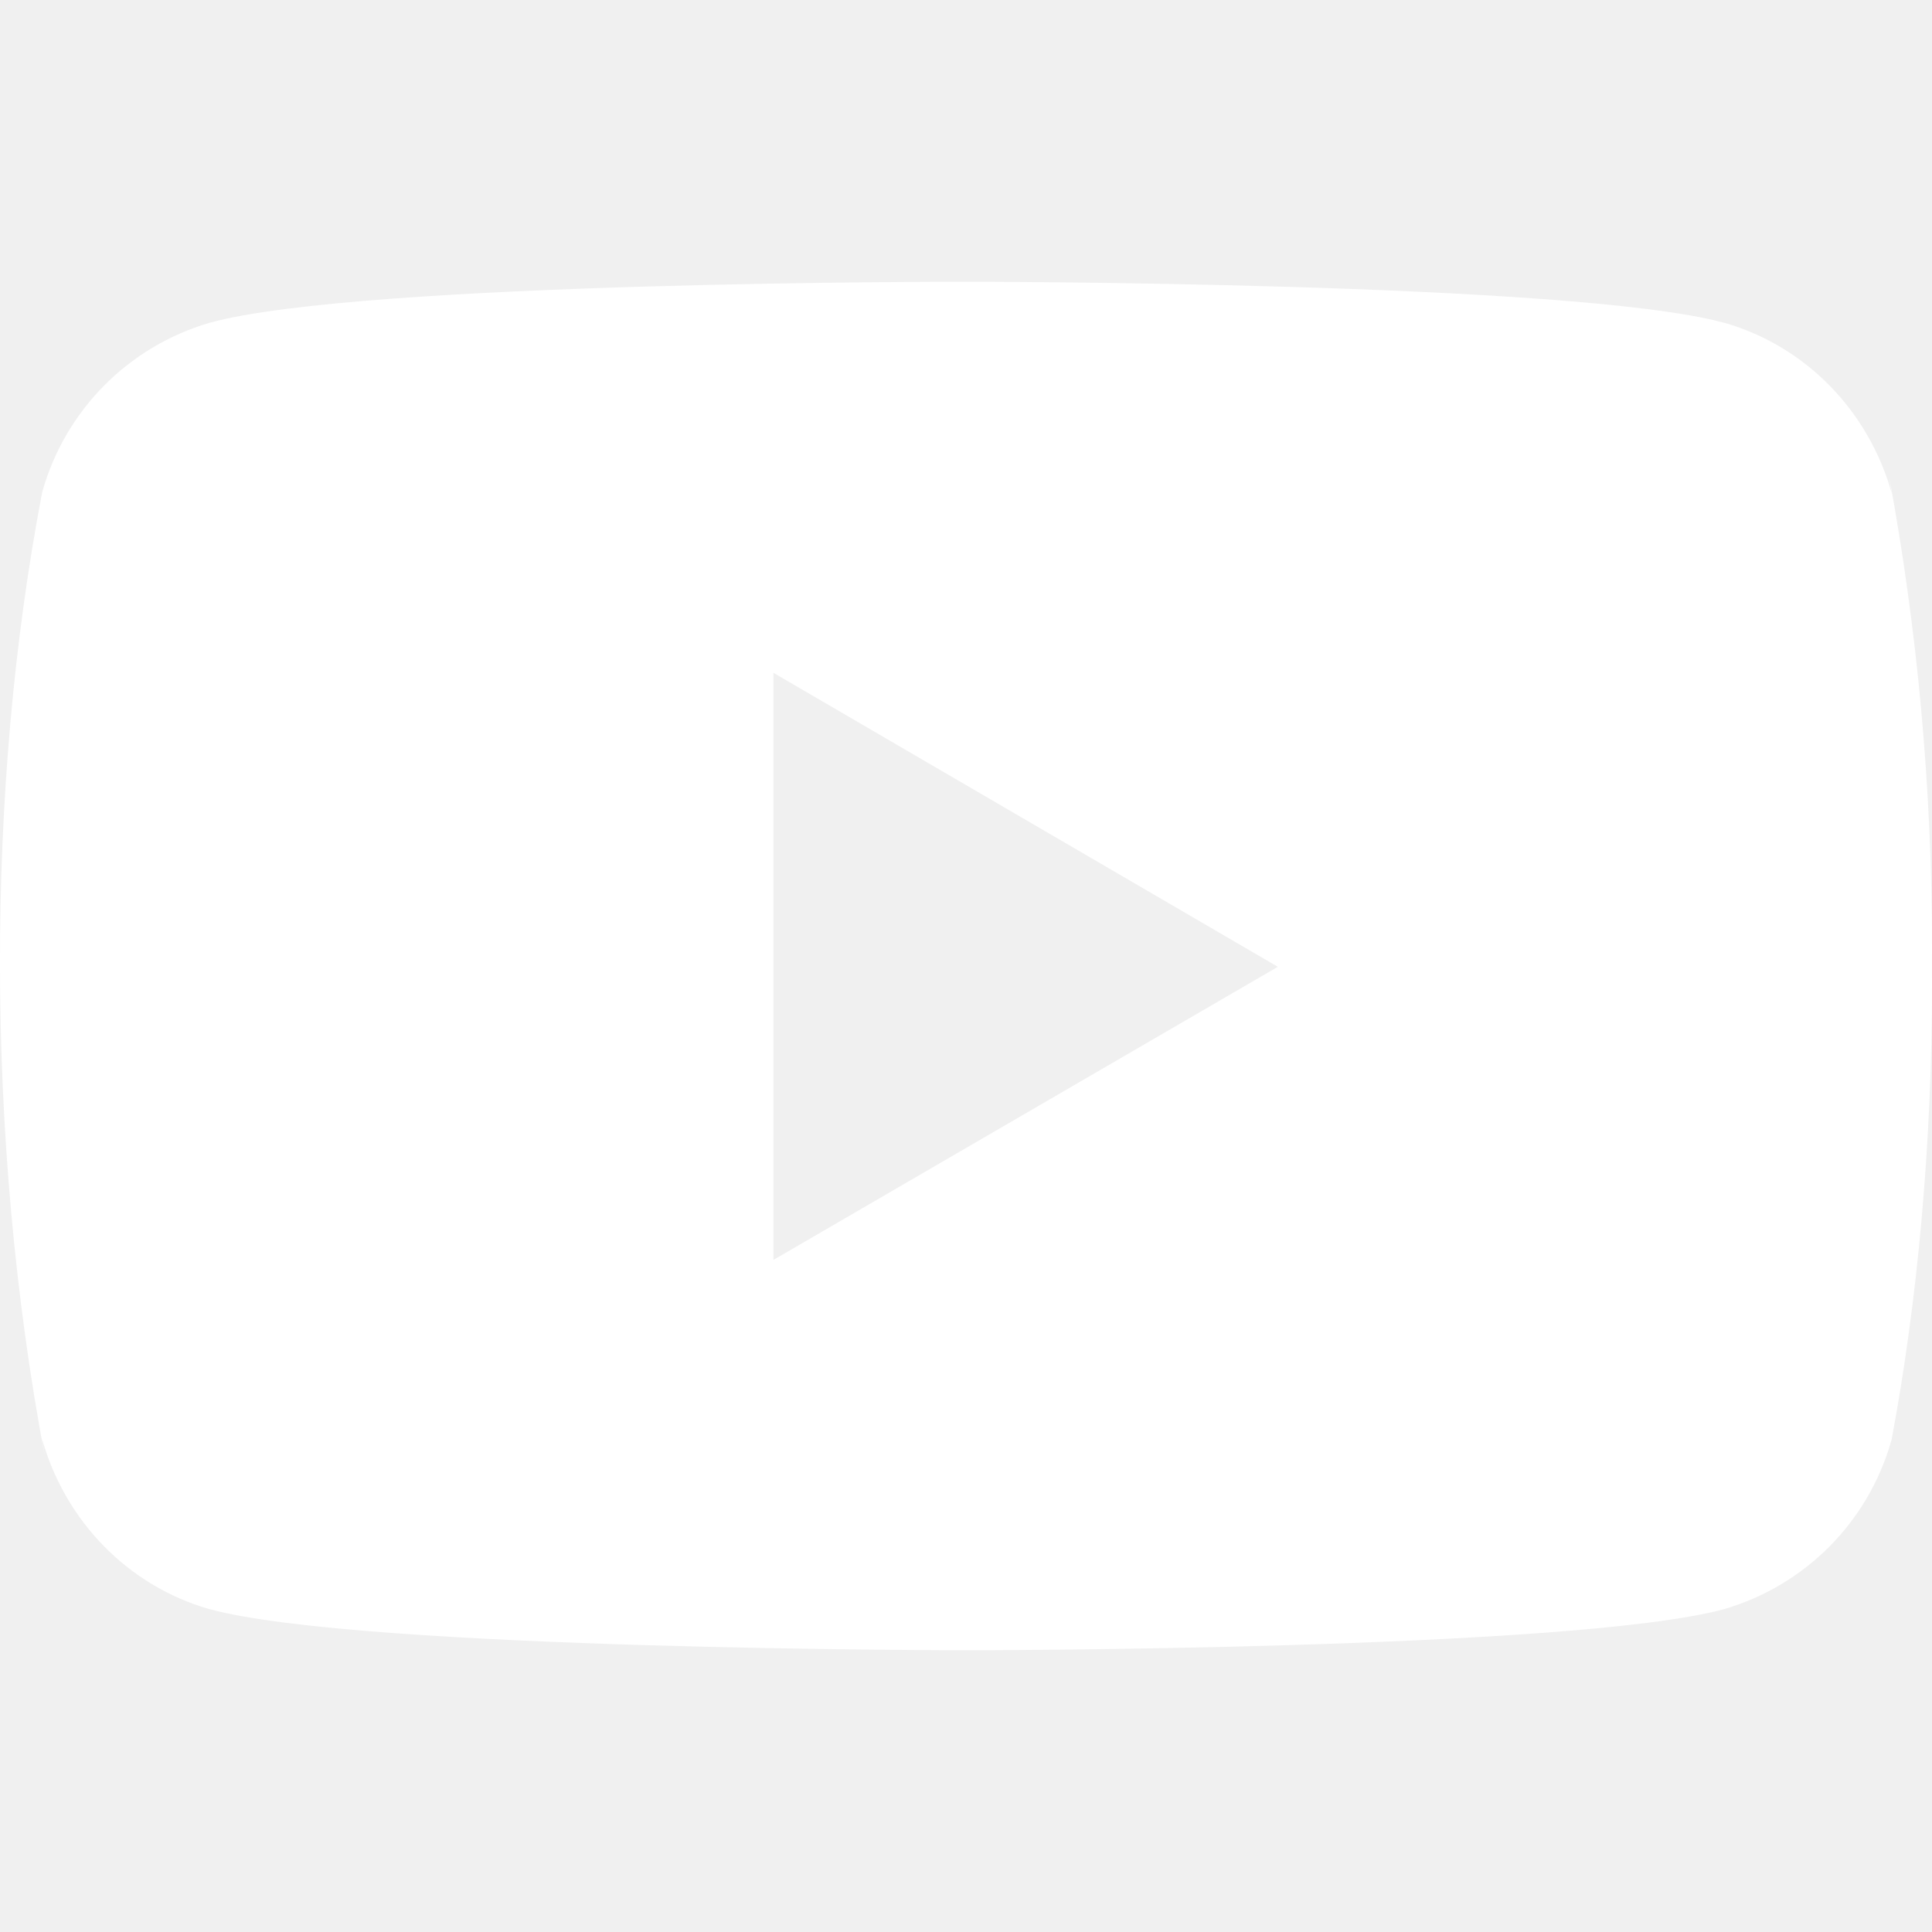
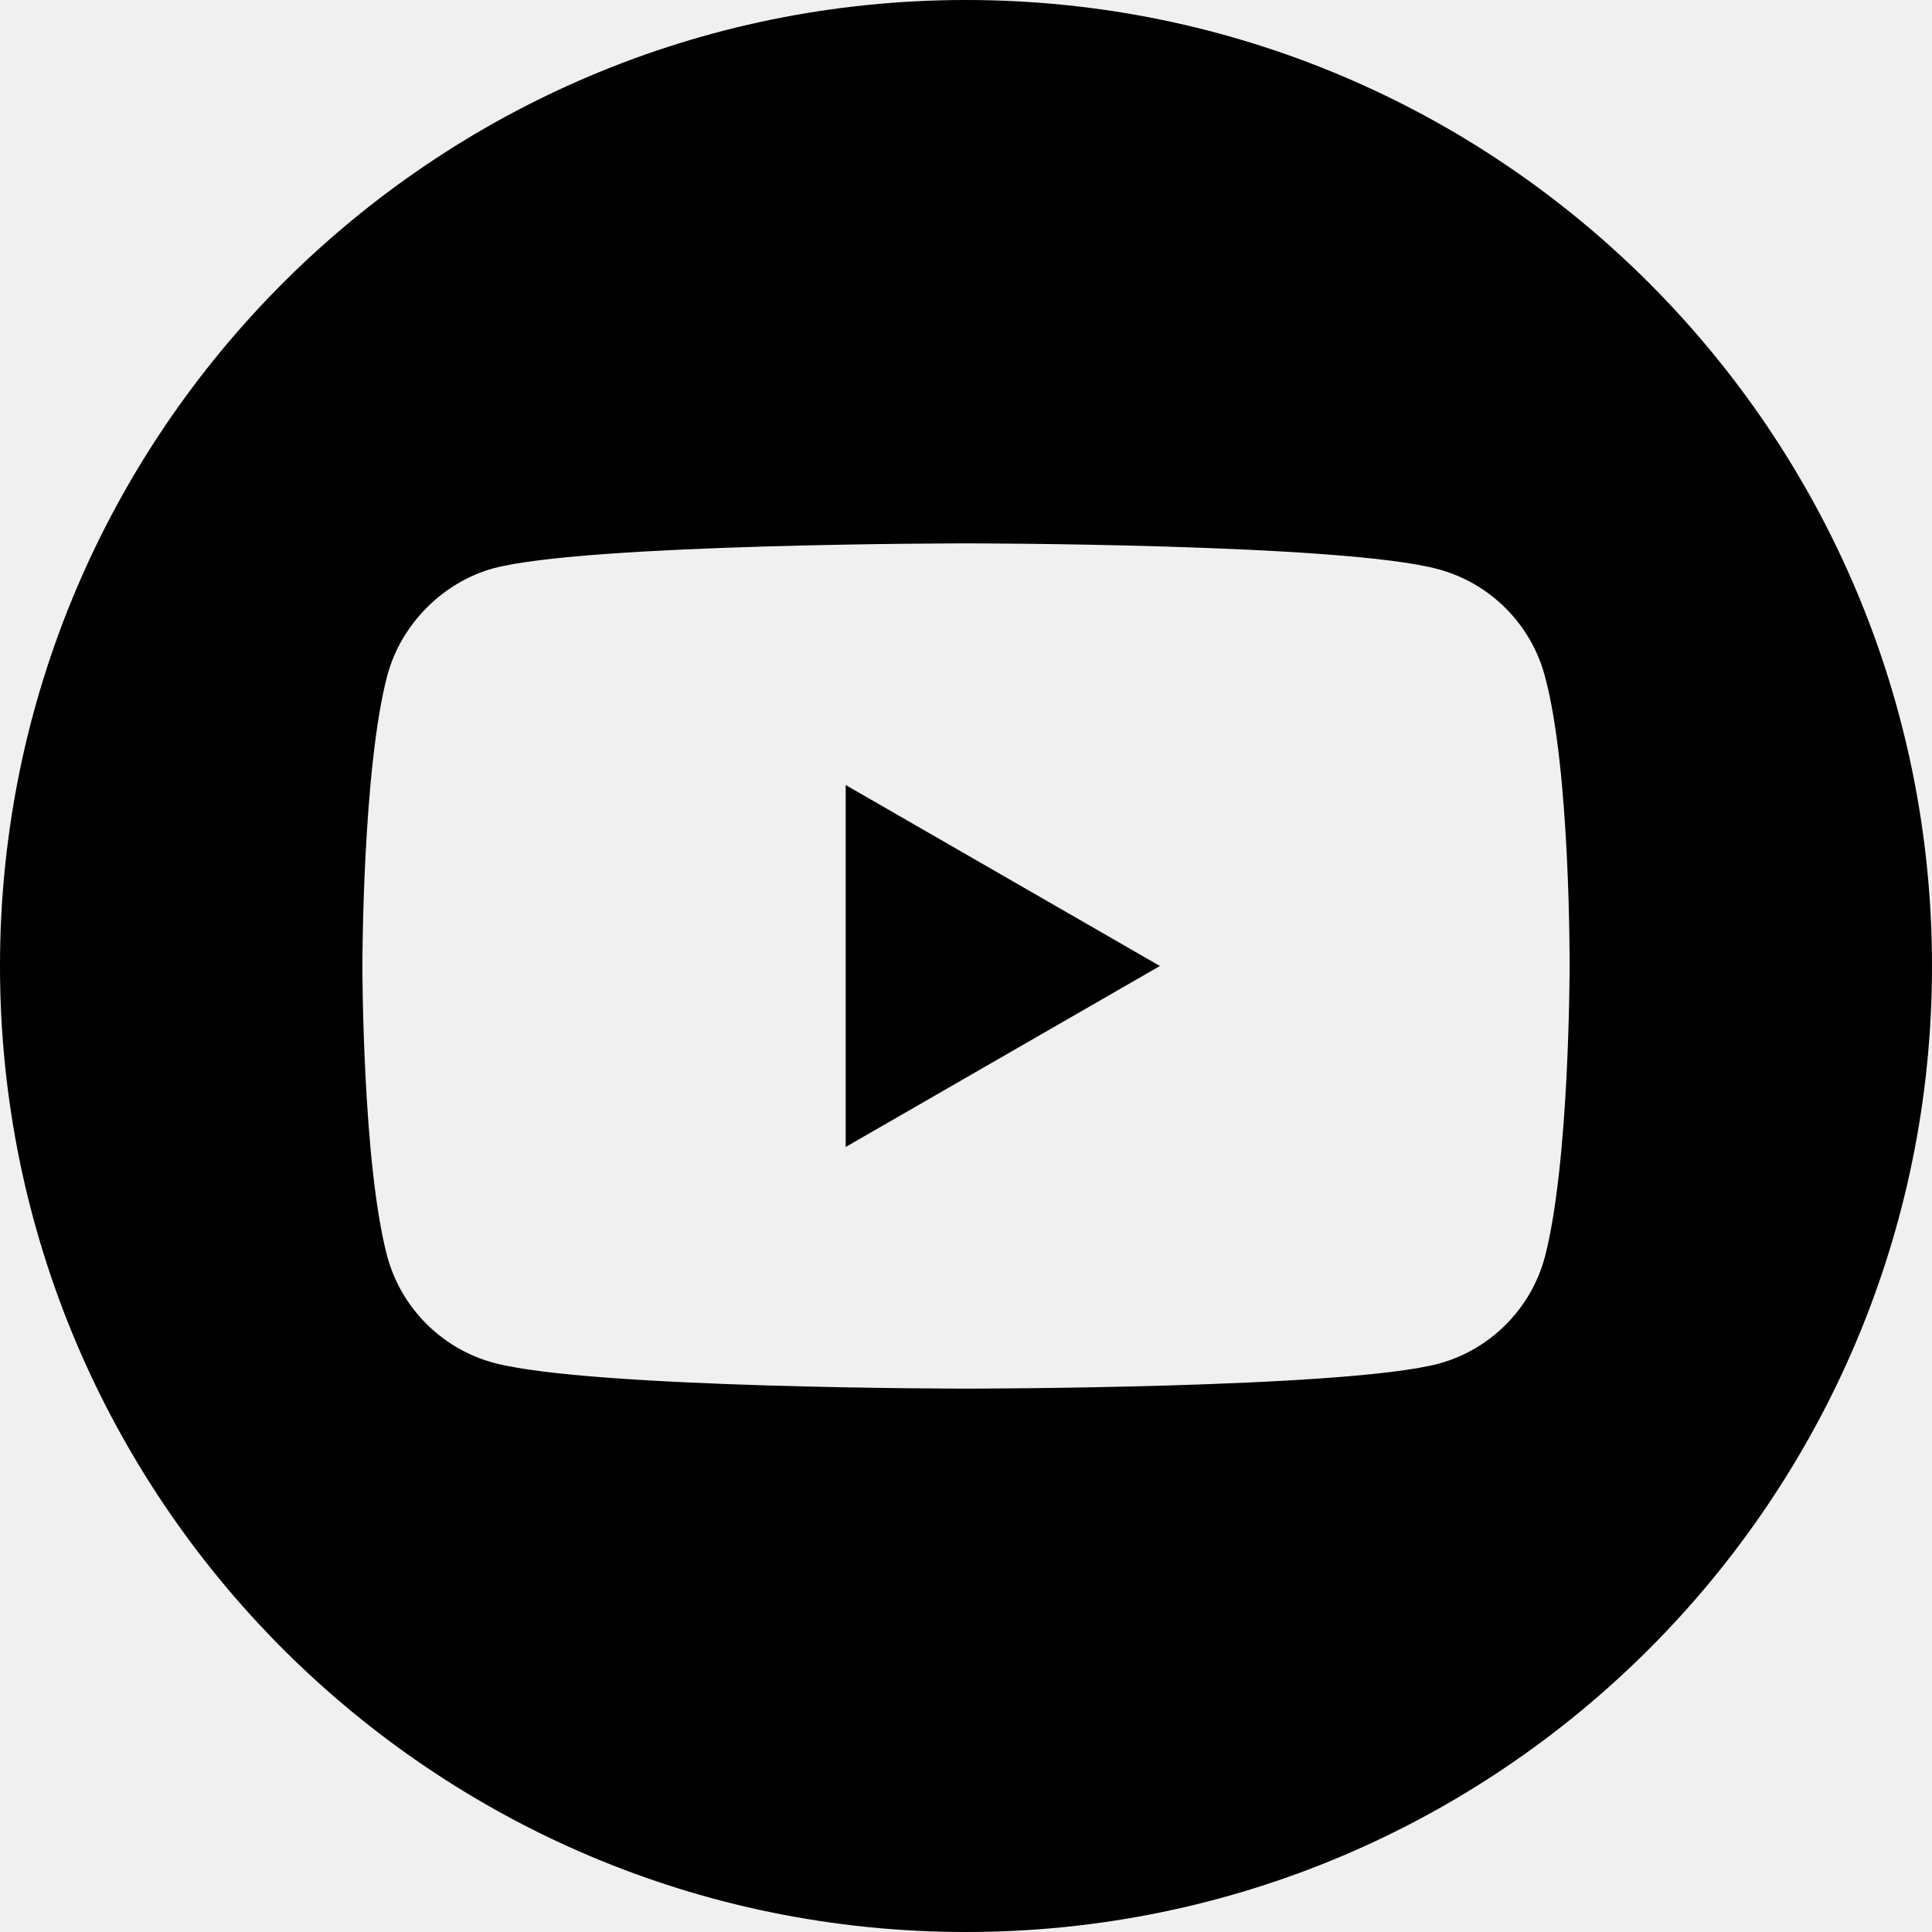
- <svg xmlns="http://www.w3.org/2000/svg" id="Bold" enable-background="new 0 0 24 24" height="512" viewBox="0 0 24 24" width="512">
-   <path fill="#fff" d="m23.469 5.929.03.196c-.29-1.029-1.073-1.823-2.068-2.112l-.021-.005c-1.871-.508-9.4-.508-9.4-.508s-7.51-.01-9.4.508c-1.014.294-1.798 1.088-2.083 2.096l-.005.021c-.699 3.651-.704 8.038.031 11.947l-.031-.198c.29 1.029 1.073 1.823 2.068 2.112l.021.005c1.869.509 9.4.509 9.4.509s7.509 0 9.4-.509c1.015-.294 1.799-1.088 2.084-2.096l.005-.021c.318-1.698.5-3.652.5-5.648 0-.073 0-.147-.001-.221.001-.068.001-.149.001-.23 0-1.997-.182-3.951-.531-5.846zm-13.861 9.722v-7.293l6.266 3.652z" />
+ <svg xmlns="http://www.w3.org/2000/svg" height="512pt" viewBox="0 0 512 512" width="512pt">
+   <path d="m224.113 303.961 83.273-47.961-83.273-47.961zm0 0" />
+   <path d="m256 0c-141.363 0-256 114.637-256 256s114.637 256 256 256 256-114.637 256-256-114.637-256-256-256zm159.961 256.262s0 51.918-6.586 76.953c-3.691 13.703-14.496 24.508-28.199 28.195-25.035 6.59-125.176 6.59-125.176 6.59s-99.879 0-125.176-6.852c-13.703-3.688-24.508-14.496-28.199-28.199-6.59-24.77-6.59-76.949-6.59-76.949s0-51.914 6.59-76.949c3.688-13.703 14.758-24.773 28.199-28.461 25.035-6.59 125.176-6.59 125.176-6.59s100.141 0 125.176 6.852c13.703 3.688 24.508 14.496 28.199 28.199 6.852 25.035 6.586 77.211 6.586 77.211zm0 0" />
</svg>
